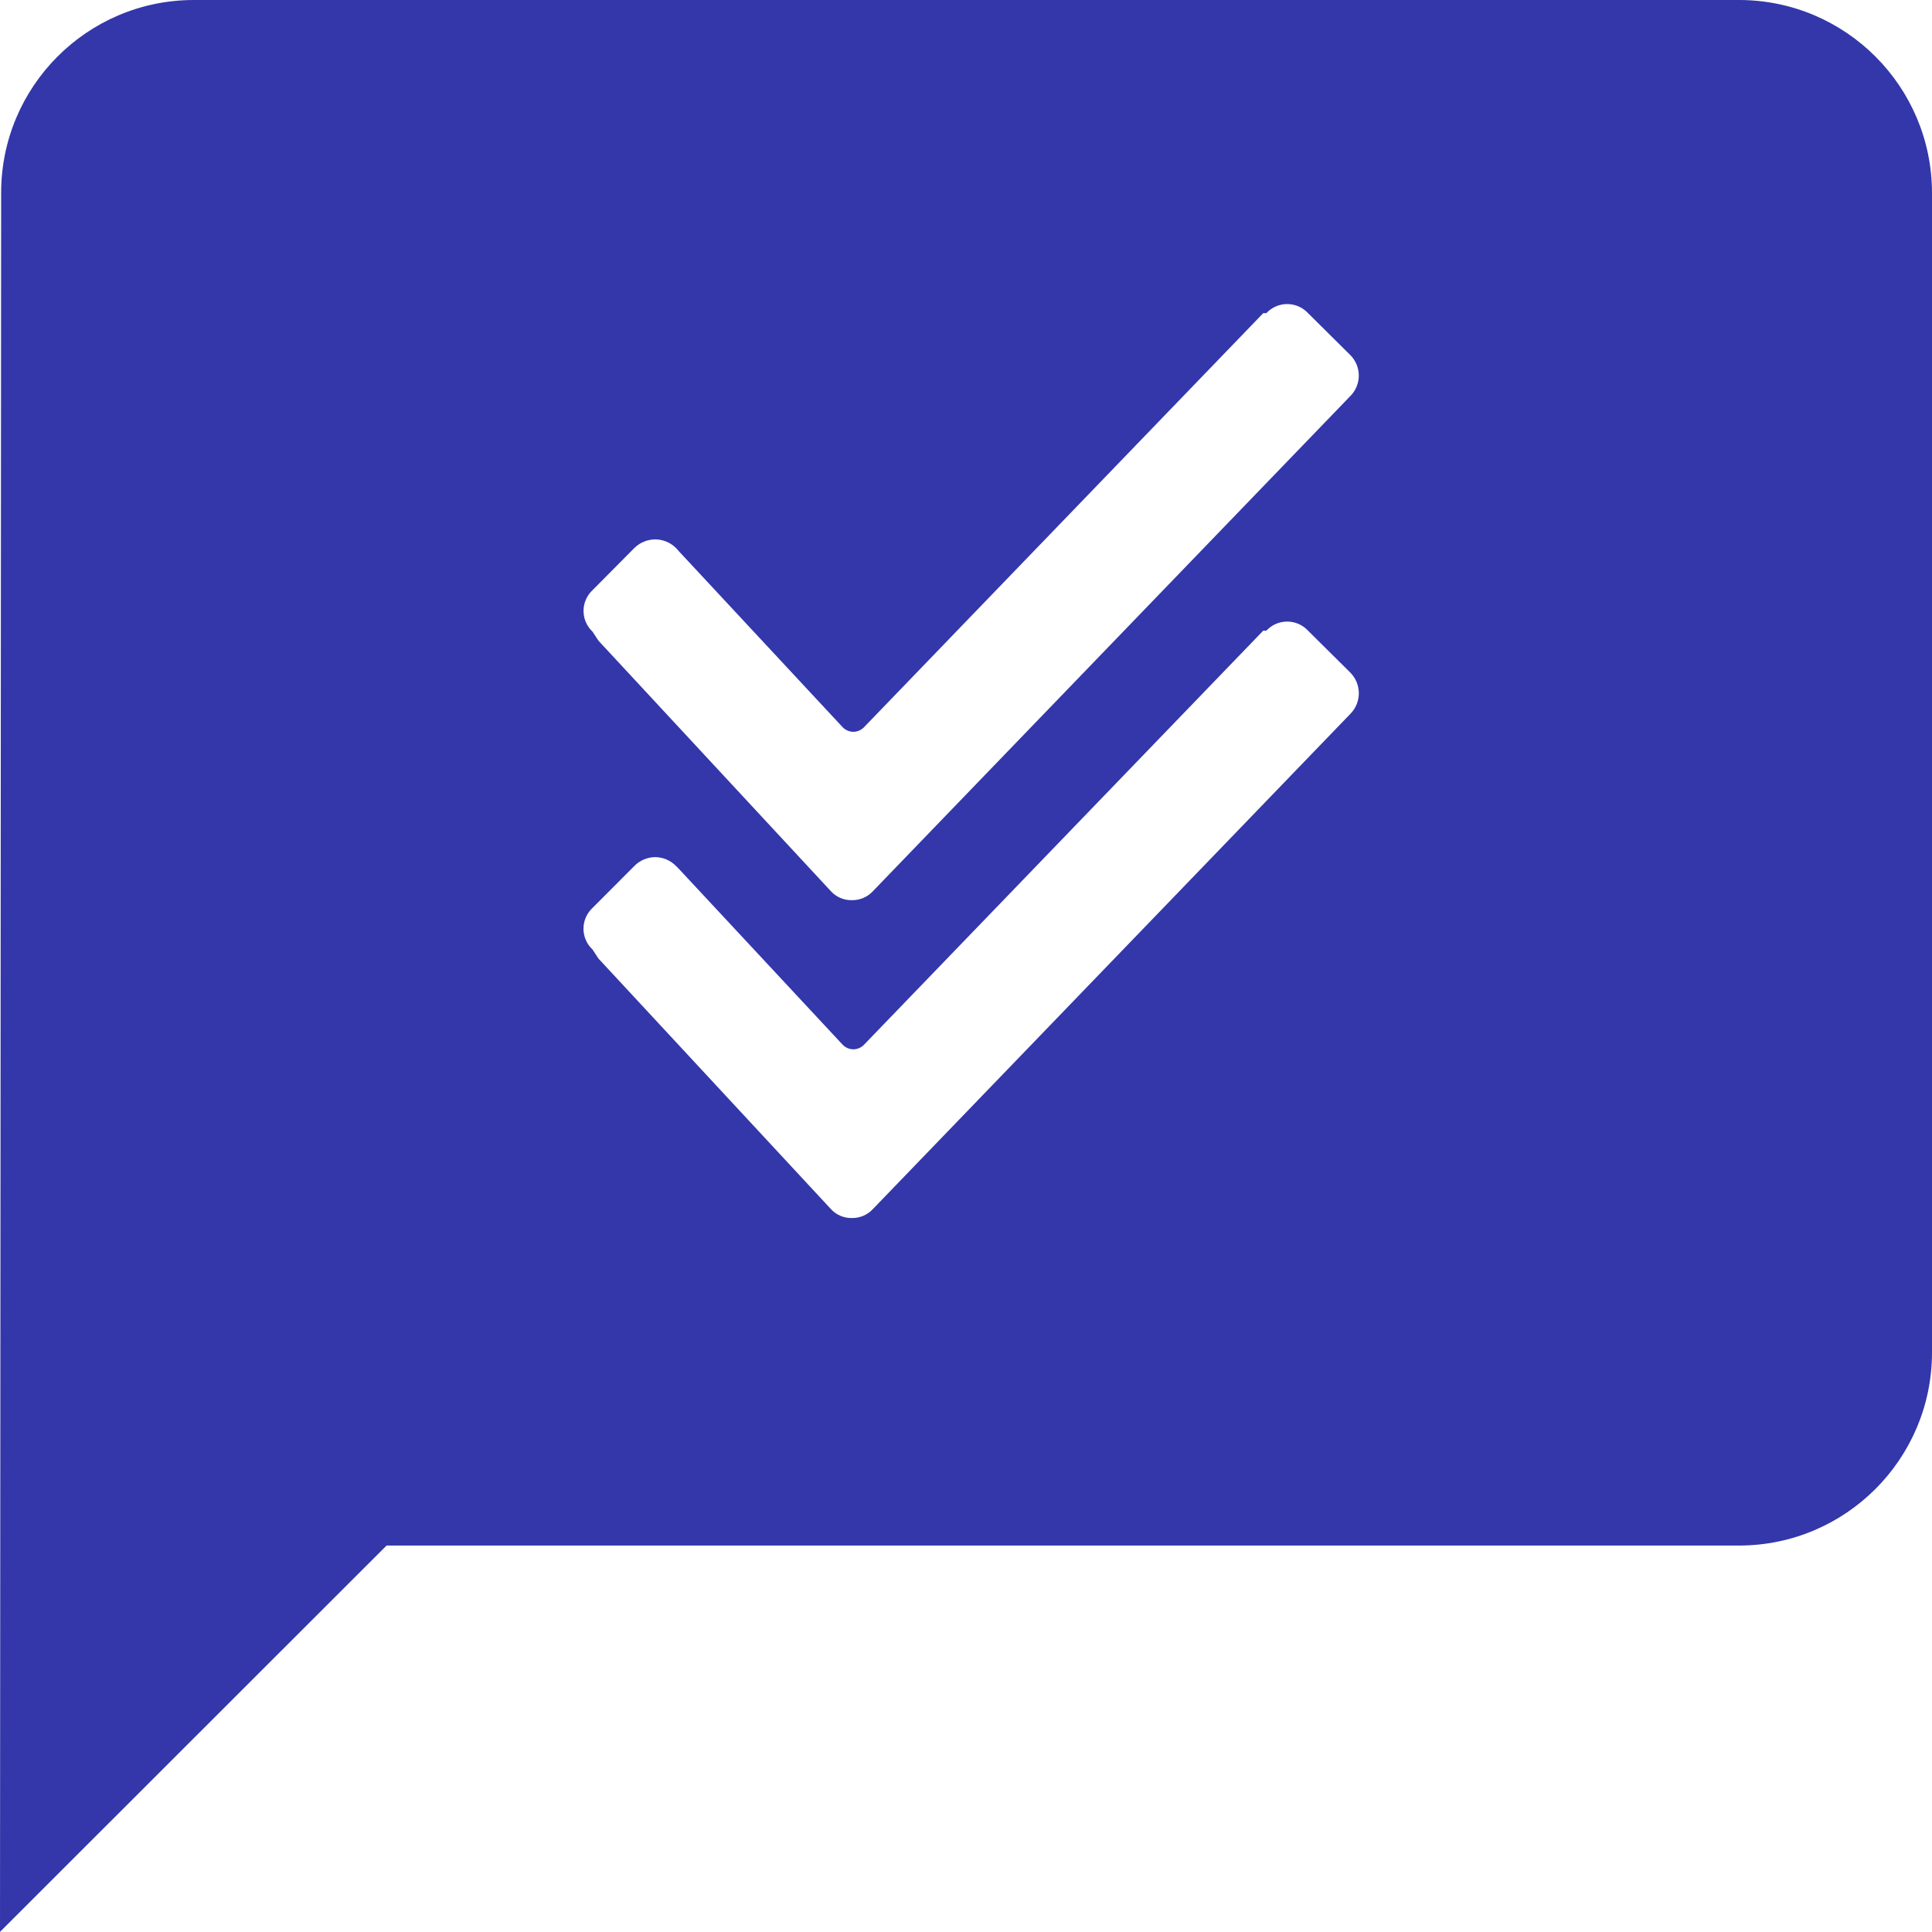
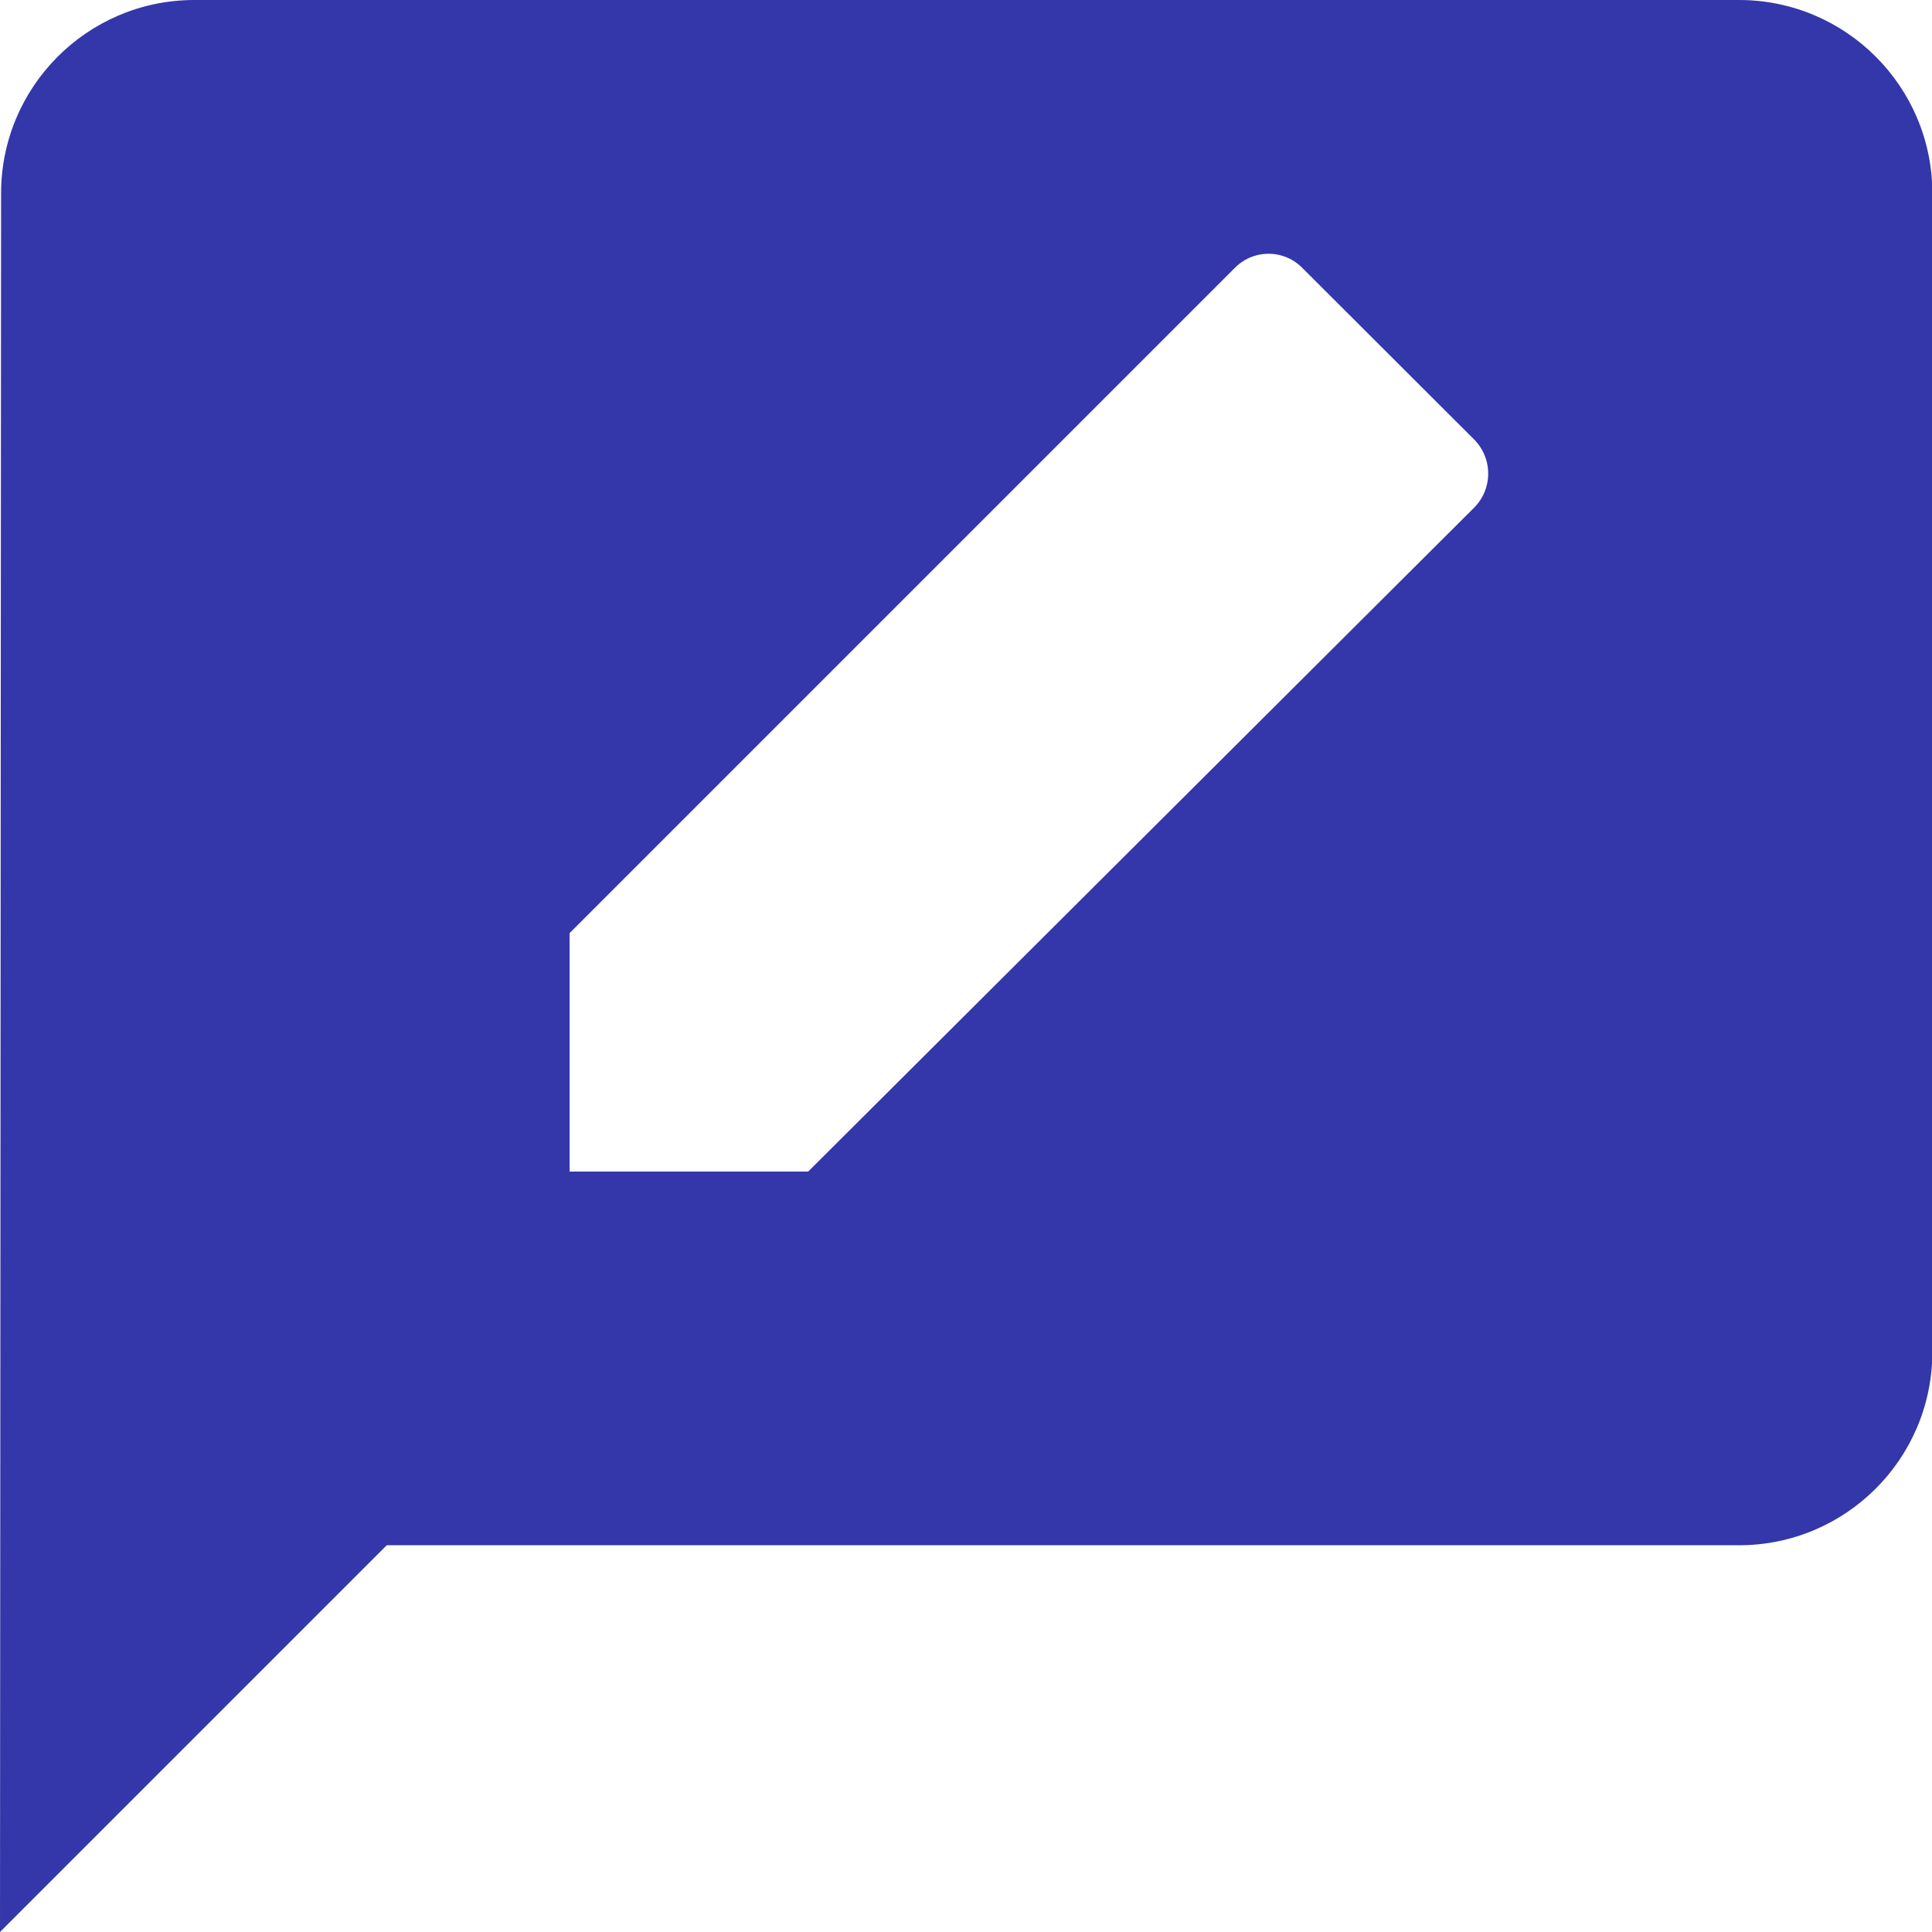
- <svg viewBox="0 0 16.788 16.788">
+ <svg xmlns="http://www.w3.org/2000/svg" viewBox="0 0 15.986 15.986">
  <defs>
    <style>.a{fill:#3337aa;}</style>
  </defs>
-   <path class="a" d="M0,16.788v0L.01,1.678A1.675,1.675,0,0,1,1.679,0H15.113a1.678,1.678,0,0,1,1.675,1.678V11.752a1.678,1.678,0,0,1-1.675,1.678H3.359L0,16.787Zm5.693-9.34a.257.257,0,0,0-.183.079l-.361.362a.247.247,0,0,0,0,.362l.051.078,2.02,2.177a.239.239,0,0,0,.181.078.243.243,0,0,0,.184-.078l4.146-4.3a.255.255,0,0,0,0-.364l-.365-.362a.247.247,0,0,0-.362,0h-.027l-3.471,3.6a.13.13,0,0,1-.091.038.132.132,0,0,1-.091-.038L5.9,7.551l-.024-.024A.255.255,0,0,0,5.693,7.448Zm0-2.761a.26.26,0,0,0-.183.077l-.361.364a.247.247,0,0,0,0,.361l.051.078,2.02,2.177a.239.239,0,0,0,.181.078.243.243,0,0,0,.184-.078l4.146-4.3a.252.252,0,0,0,0-.361l-.365-.362a.247.247,0,0,0-.362,0h-.027l-3.471,3.6a.13.13,0,0,1-.091.038.132.132,0,0,1-.091-.038L5.9,4.791l-.024-.027A.258.258,0,0,0,5.693,4.687Z" transform="translate(0)" />
+   <g transform="translate(0 -40.467)">
+     <path class="a" d="M14.389,0H1.6A1.6,1.6,0,0,0,.009,1.6L0,15.986l3.2-3.2H14.389a1.6,1.6,0,0,0,1.6-1.6V1.6A1.6,1.6,0,0,0,14.389,0ZM4.713,9.695V7.721l5.5-5.5a.392.392,0,0,1,.567,0l1.415,1.413a.4.4,0,0,1,0,.569L6.687,9.694H4.713Z" transform="translate(0 40.467)" />
+   </g>
</svg>
